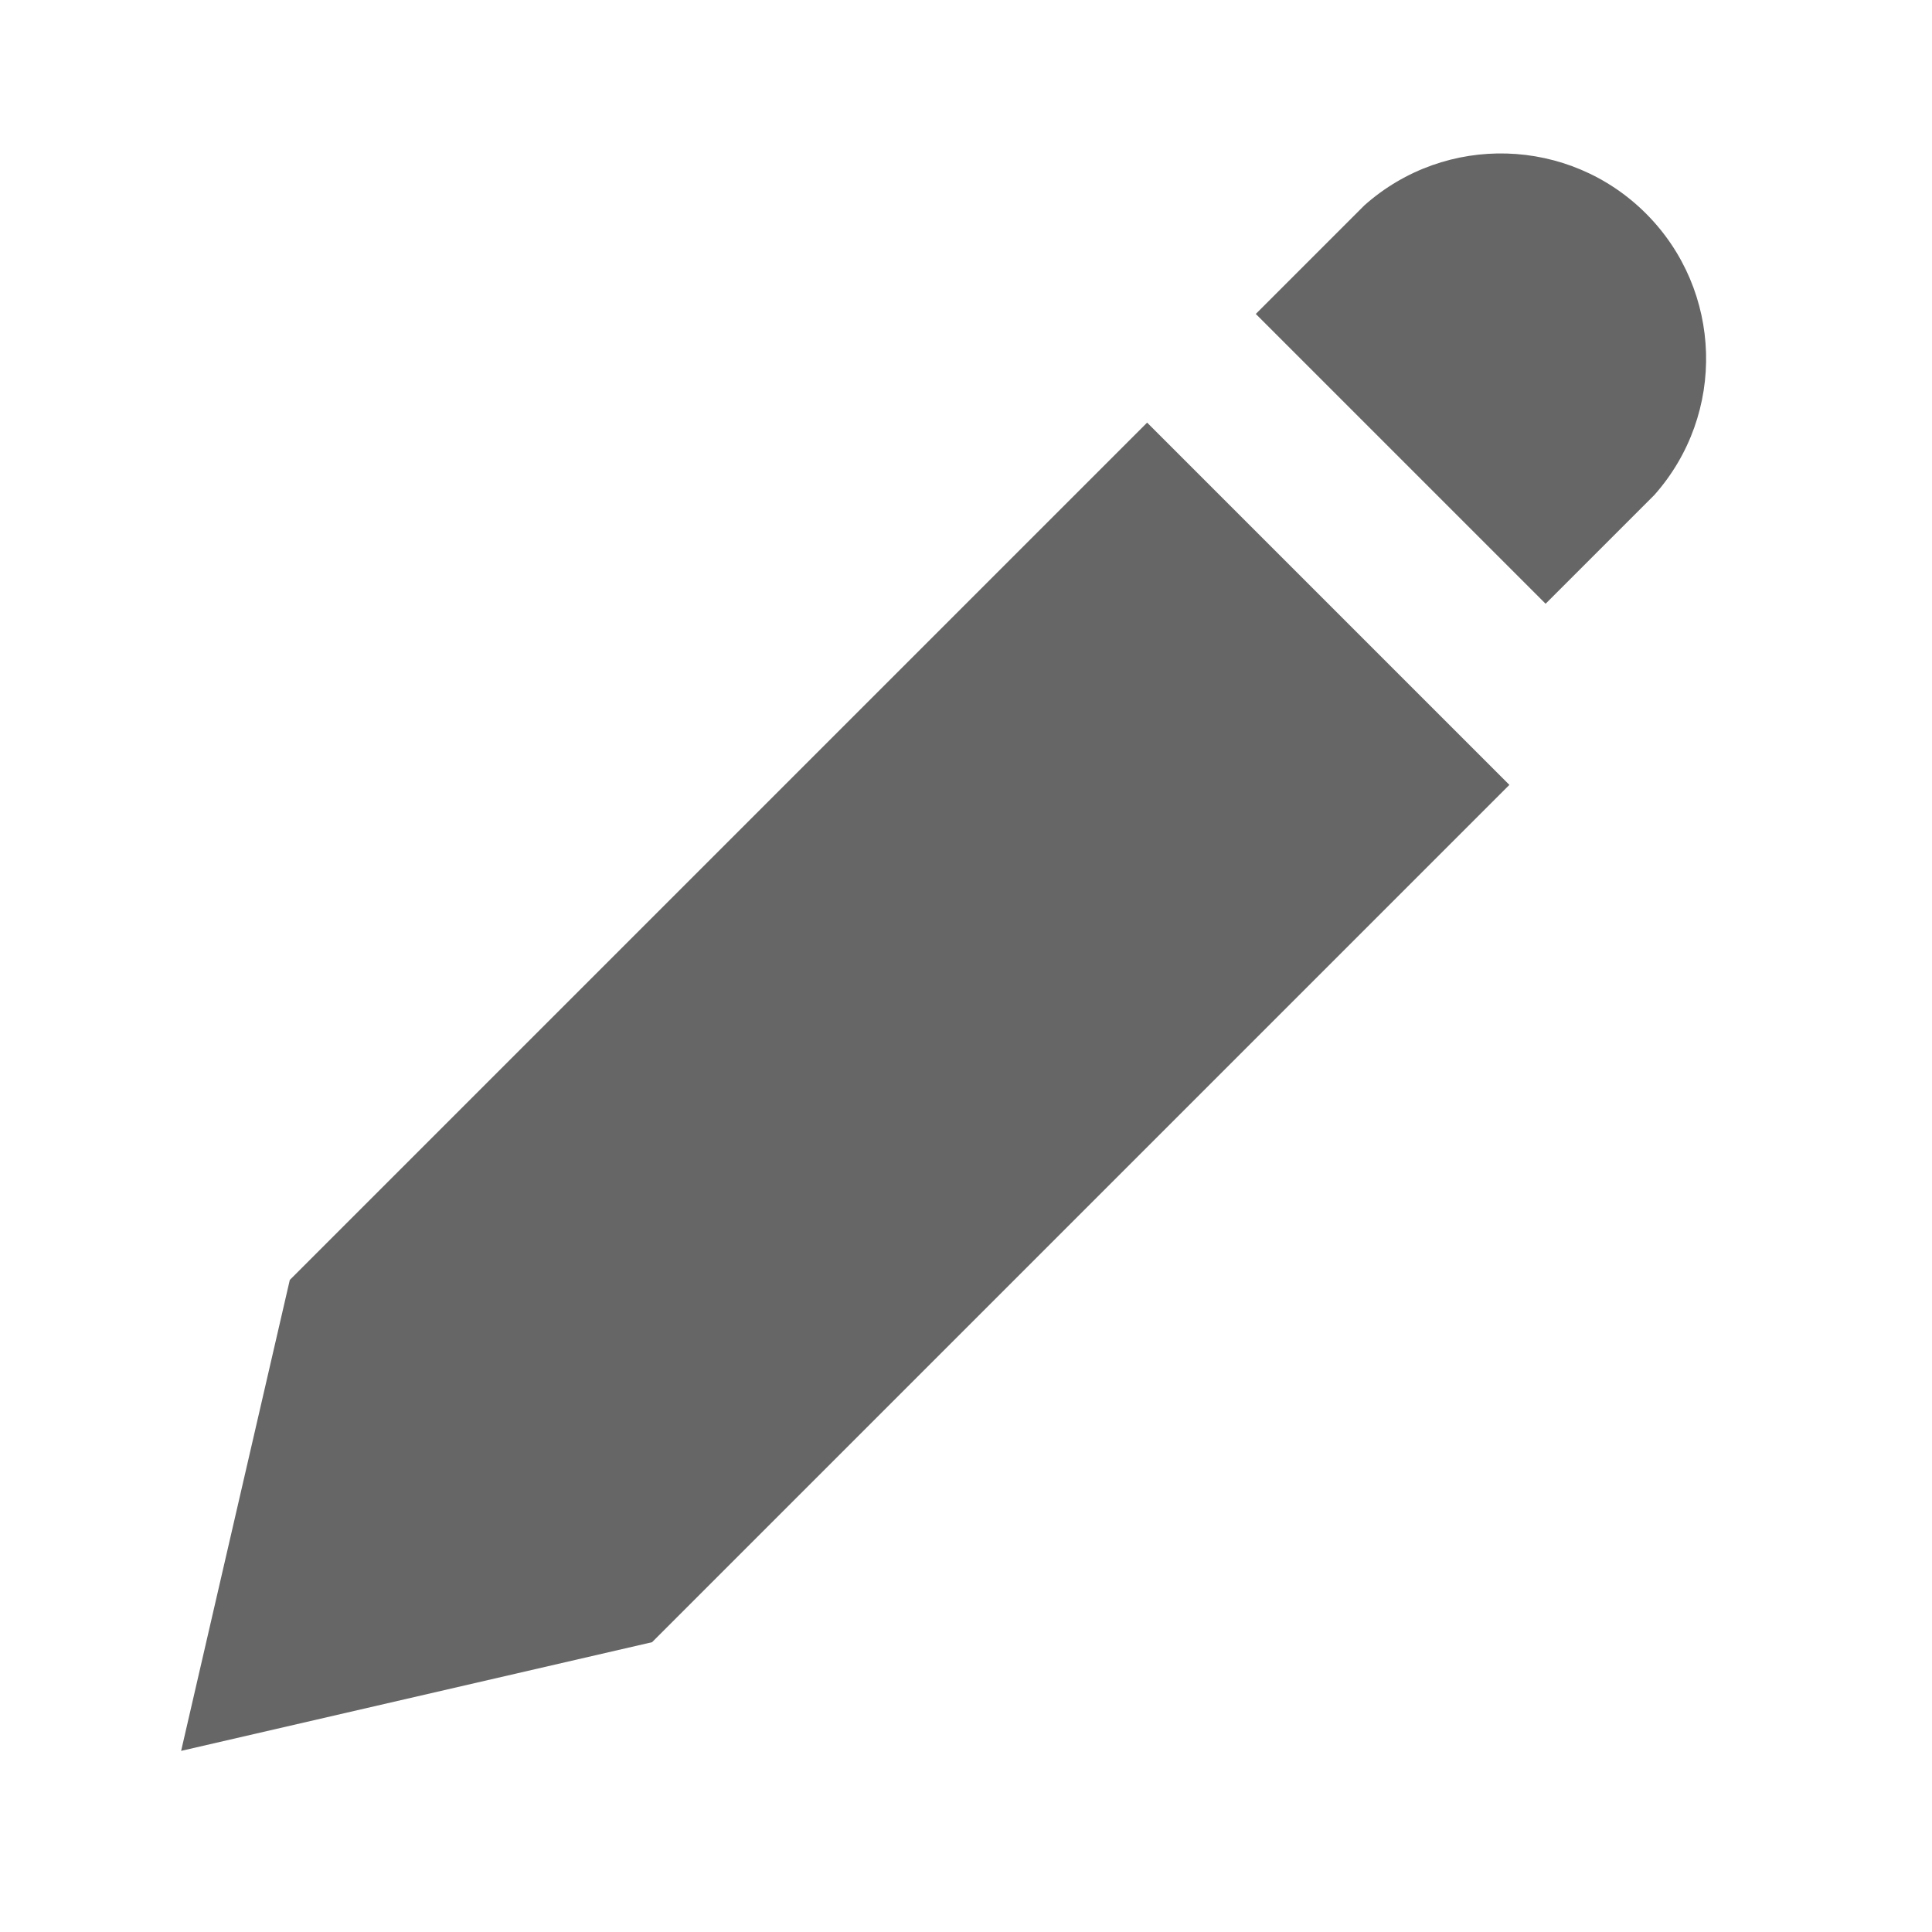
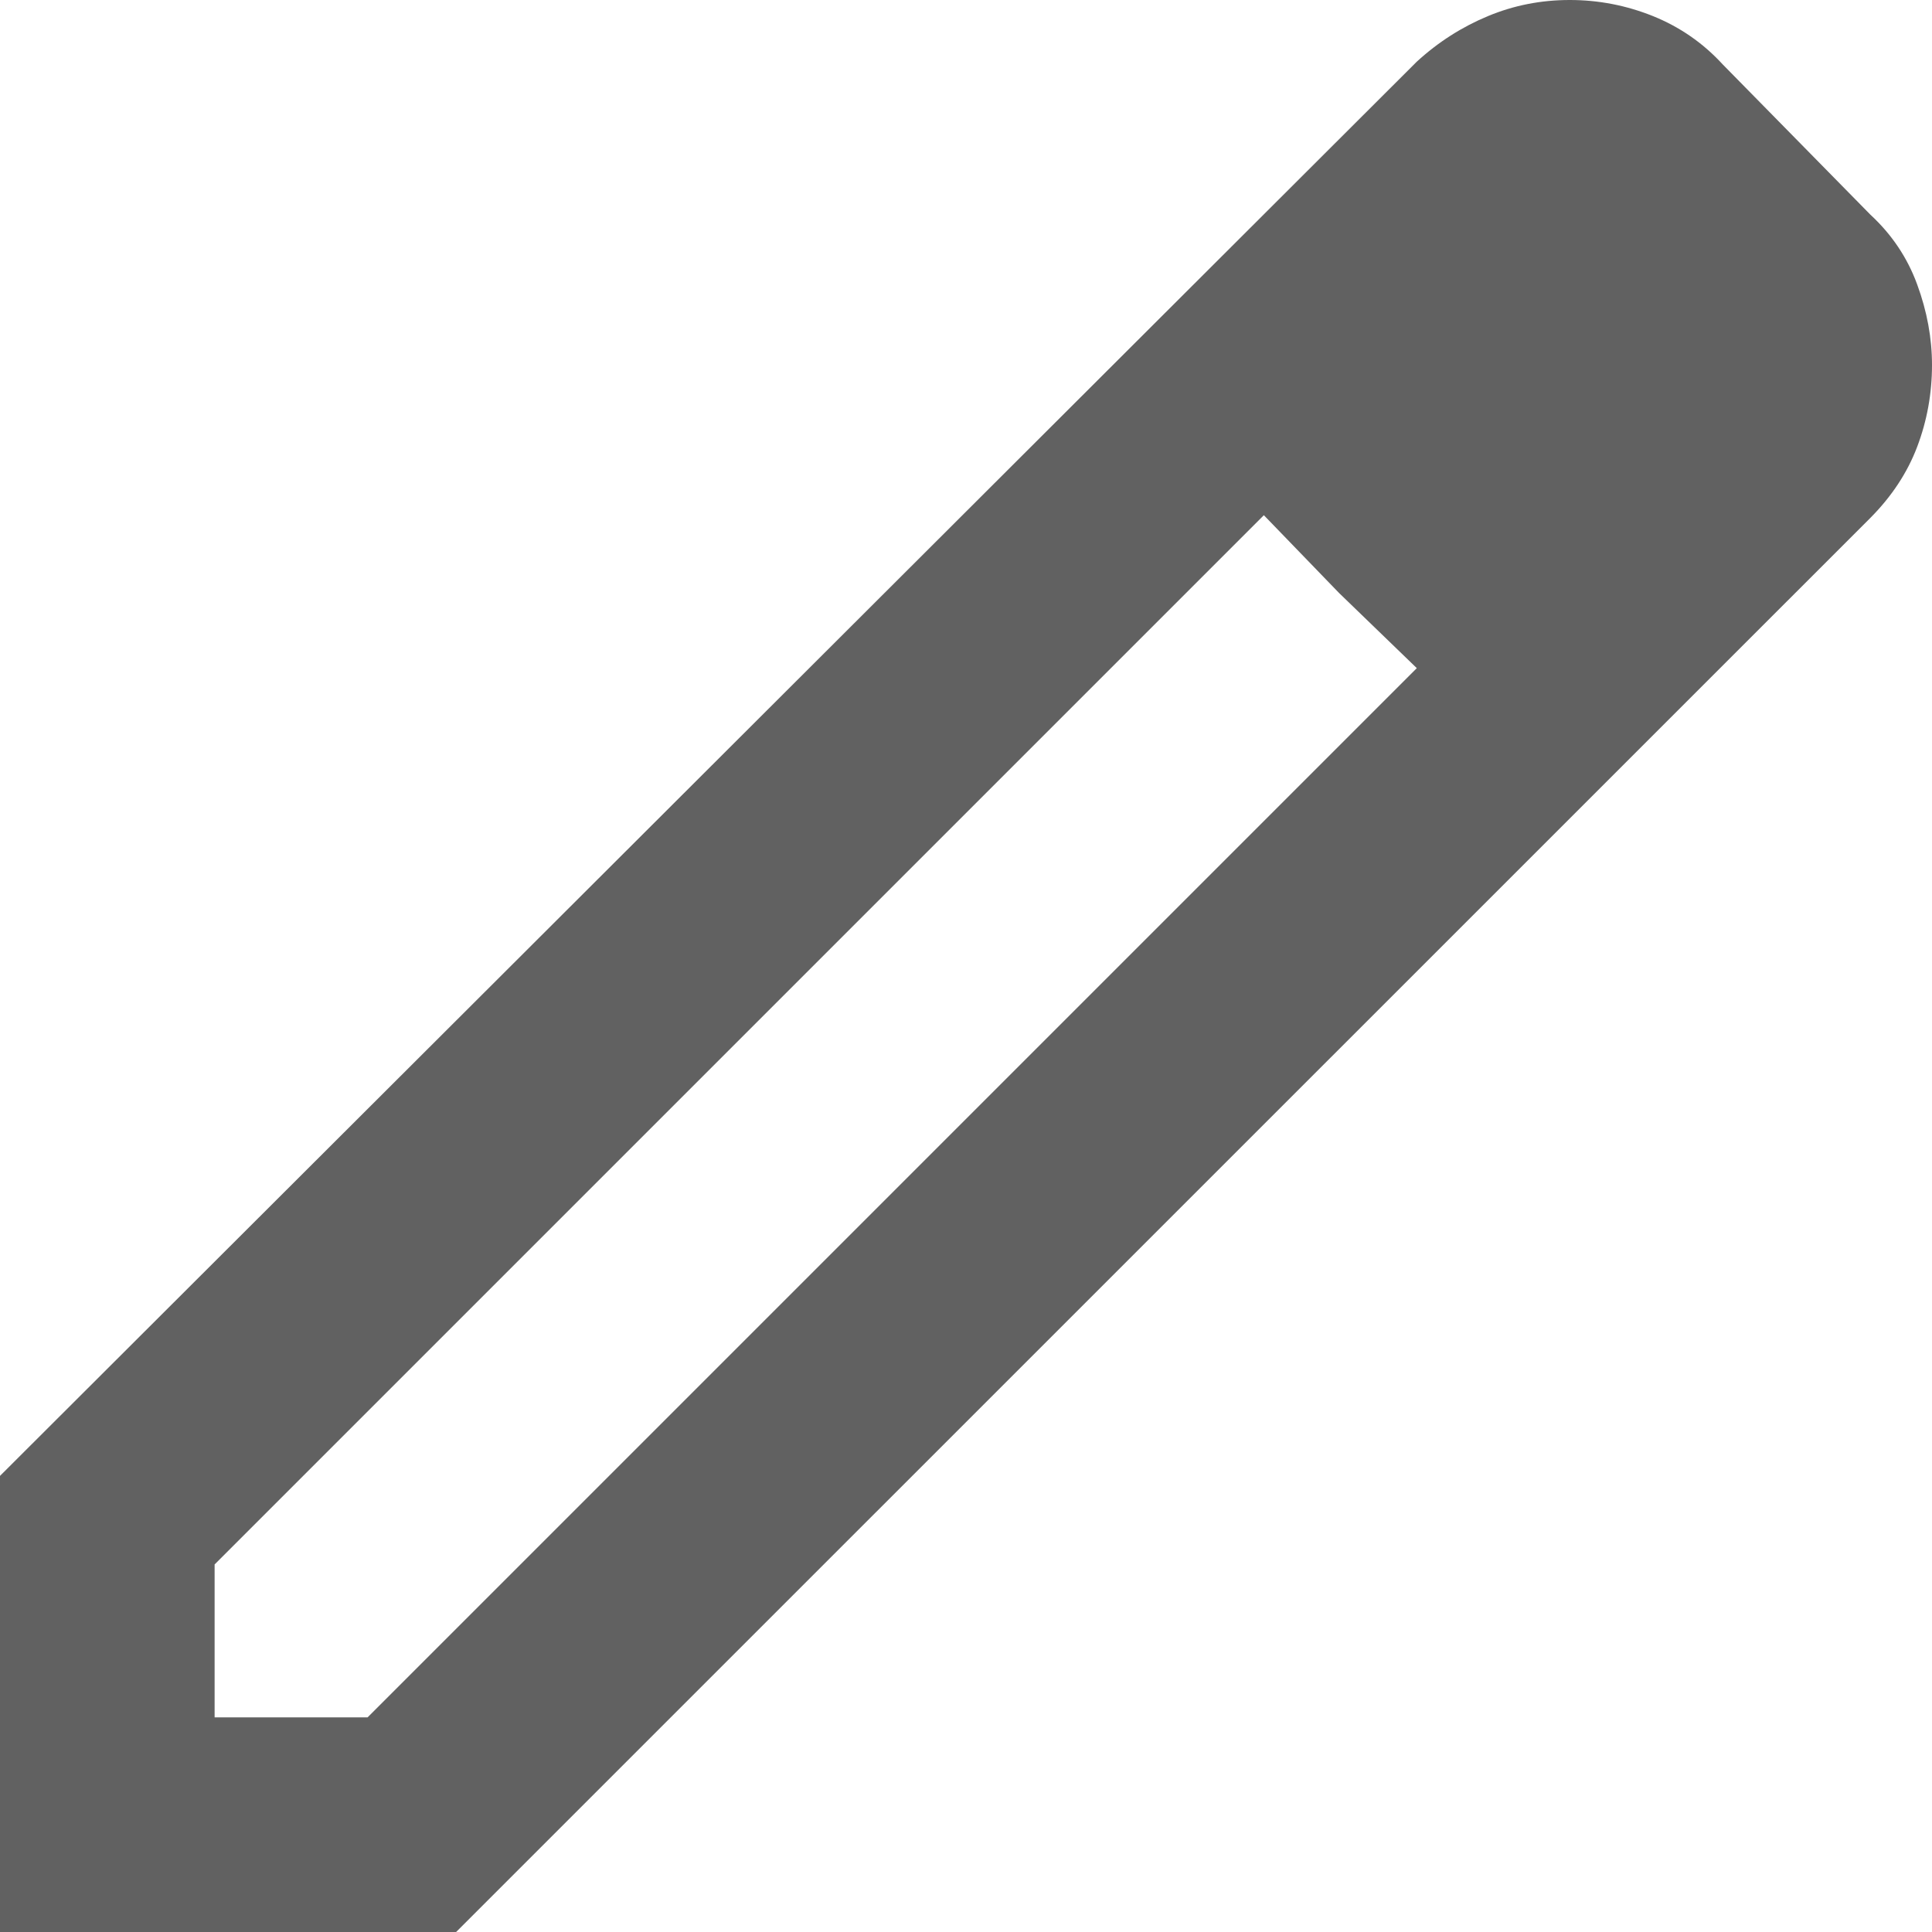
- <svg xmlns="http://www.w3.org/2000/svg" width="16" height="16" viewBox="0 0 16 16" fill="none">
-   <path d="M11.3 1.7a1.7 1.7 0 0 1 2.4 2.4l-.9.9-2.4-2.4.9-.9Z" fill="#666666" />
-   <path d="M9.5 3.5 2.4 10.6 1.5 14.5l3.9-.9 7.1-7.1-3-3Z" fill="#666666" />
+ <svg xmlns="http://www.w3.org/2000/svg" width="12" height="12" viewBox="0 0 12 12" fill="none">
+   <path d="M1.333 10.667H2.283L8.8 4.15L7.85 3.2L1.333 9.717V10.667ZM0 12V9.167L8.8 0.383C8.933 0.261 9.081 0.167 9.242 0.1C9.403 0.033 9.572 0 9.75 0C9.928 0 10.1 0.033 10.267 0.1C10.433 0.167 10.578 0.267 10.7 0.4L11.617 1.333C11.75 1.456 11.847 1.6 11.908 1.767C11.969 1.933 12 2.1 12 2.267C12 2.444 11.969 2.614 11.908 2.775C11.847 2.936 11.75 3.083 11.617 3.217L2.833 12H0ZM8.317 3.683L7.85 3.2L8.8 4.15L8.317 3.683Z" fill="#616161" />
</svg>
